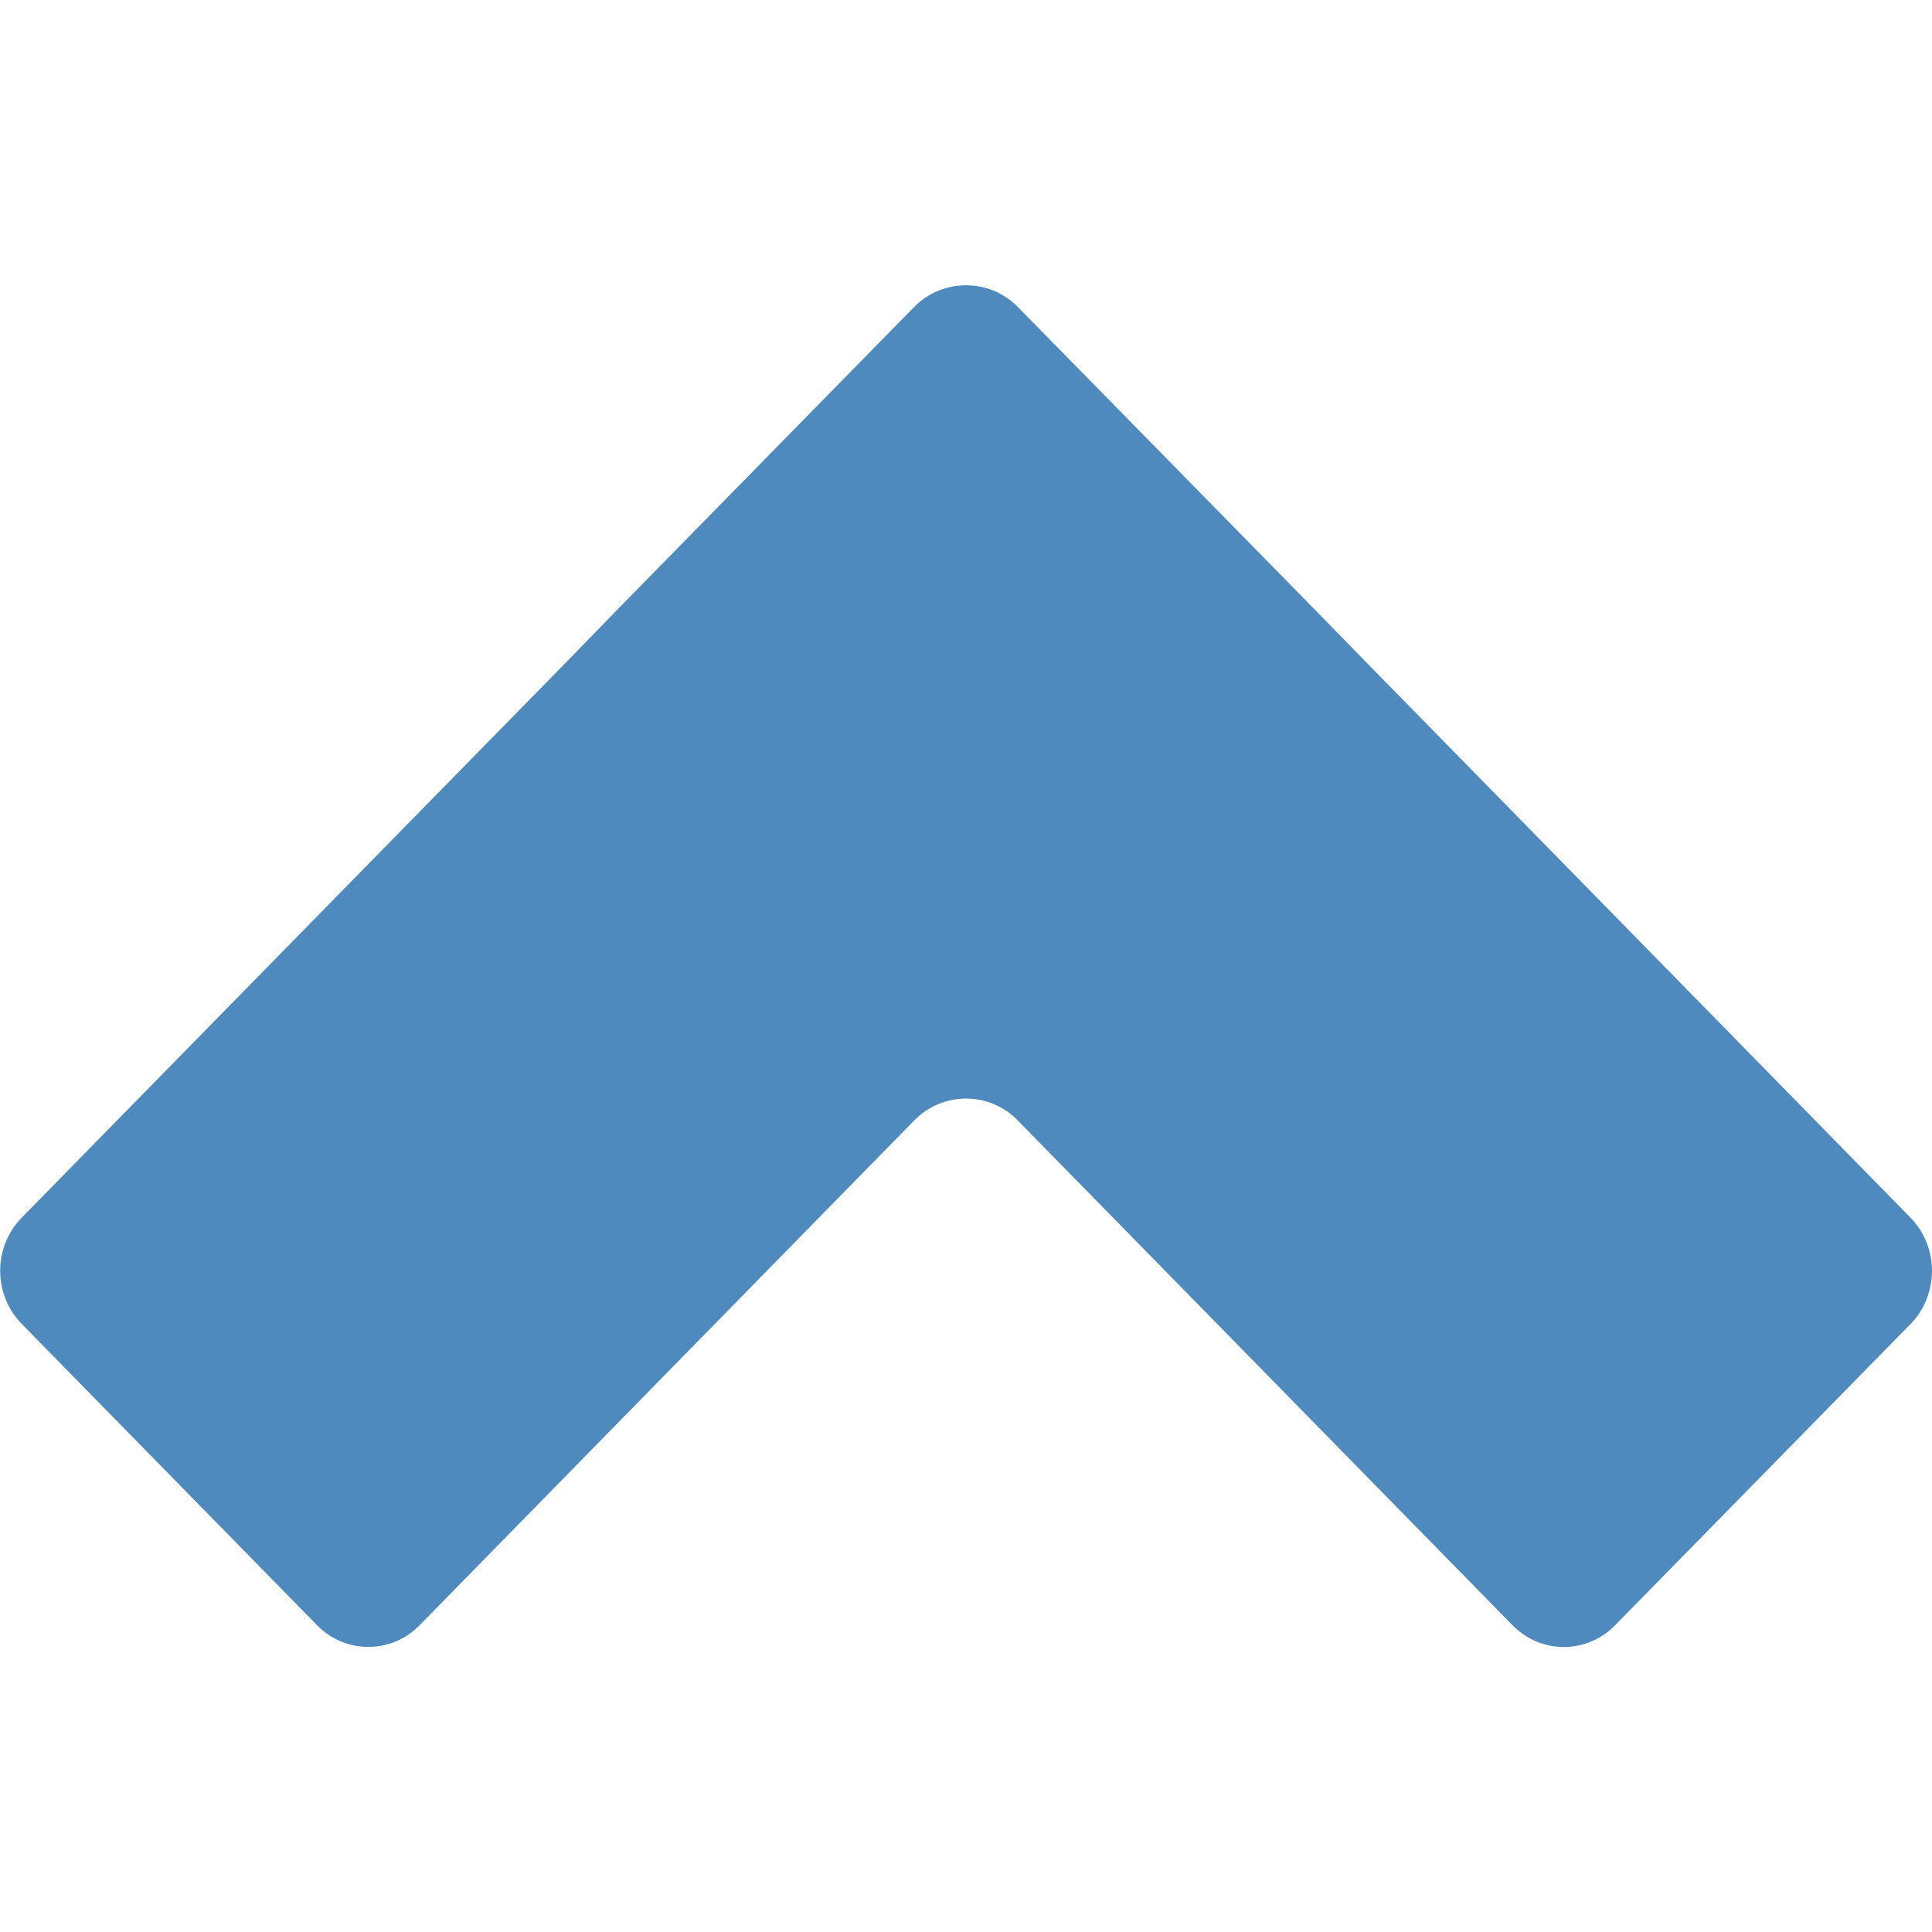
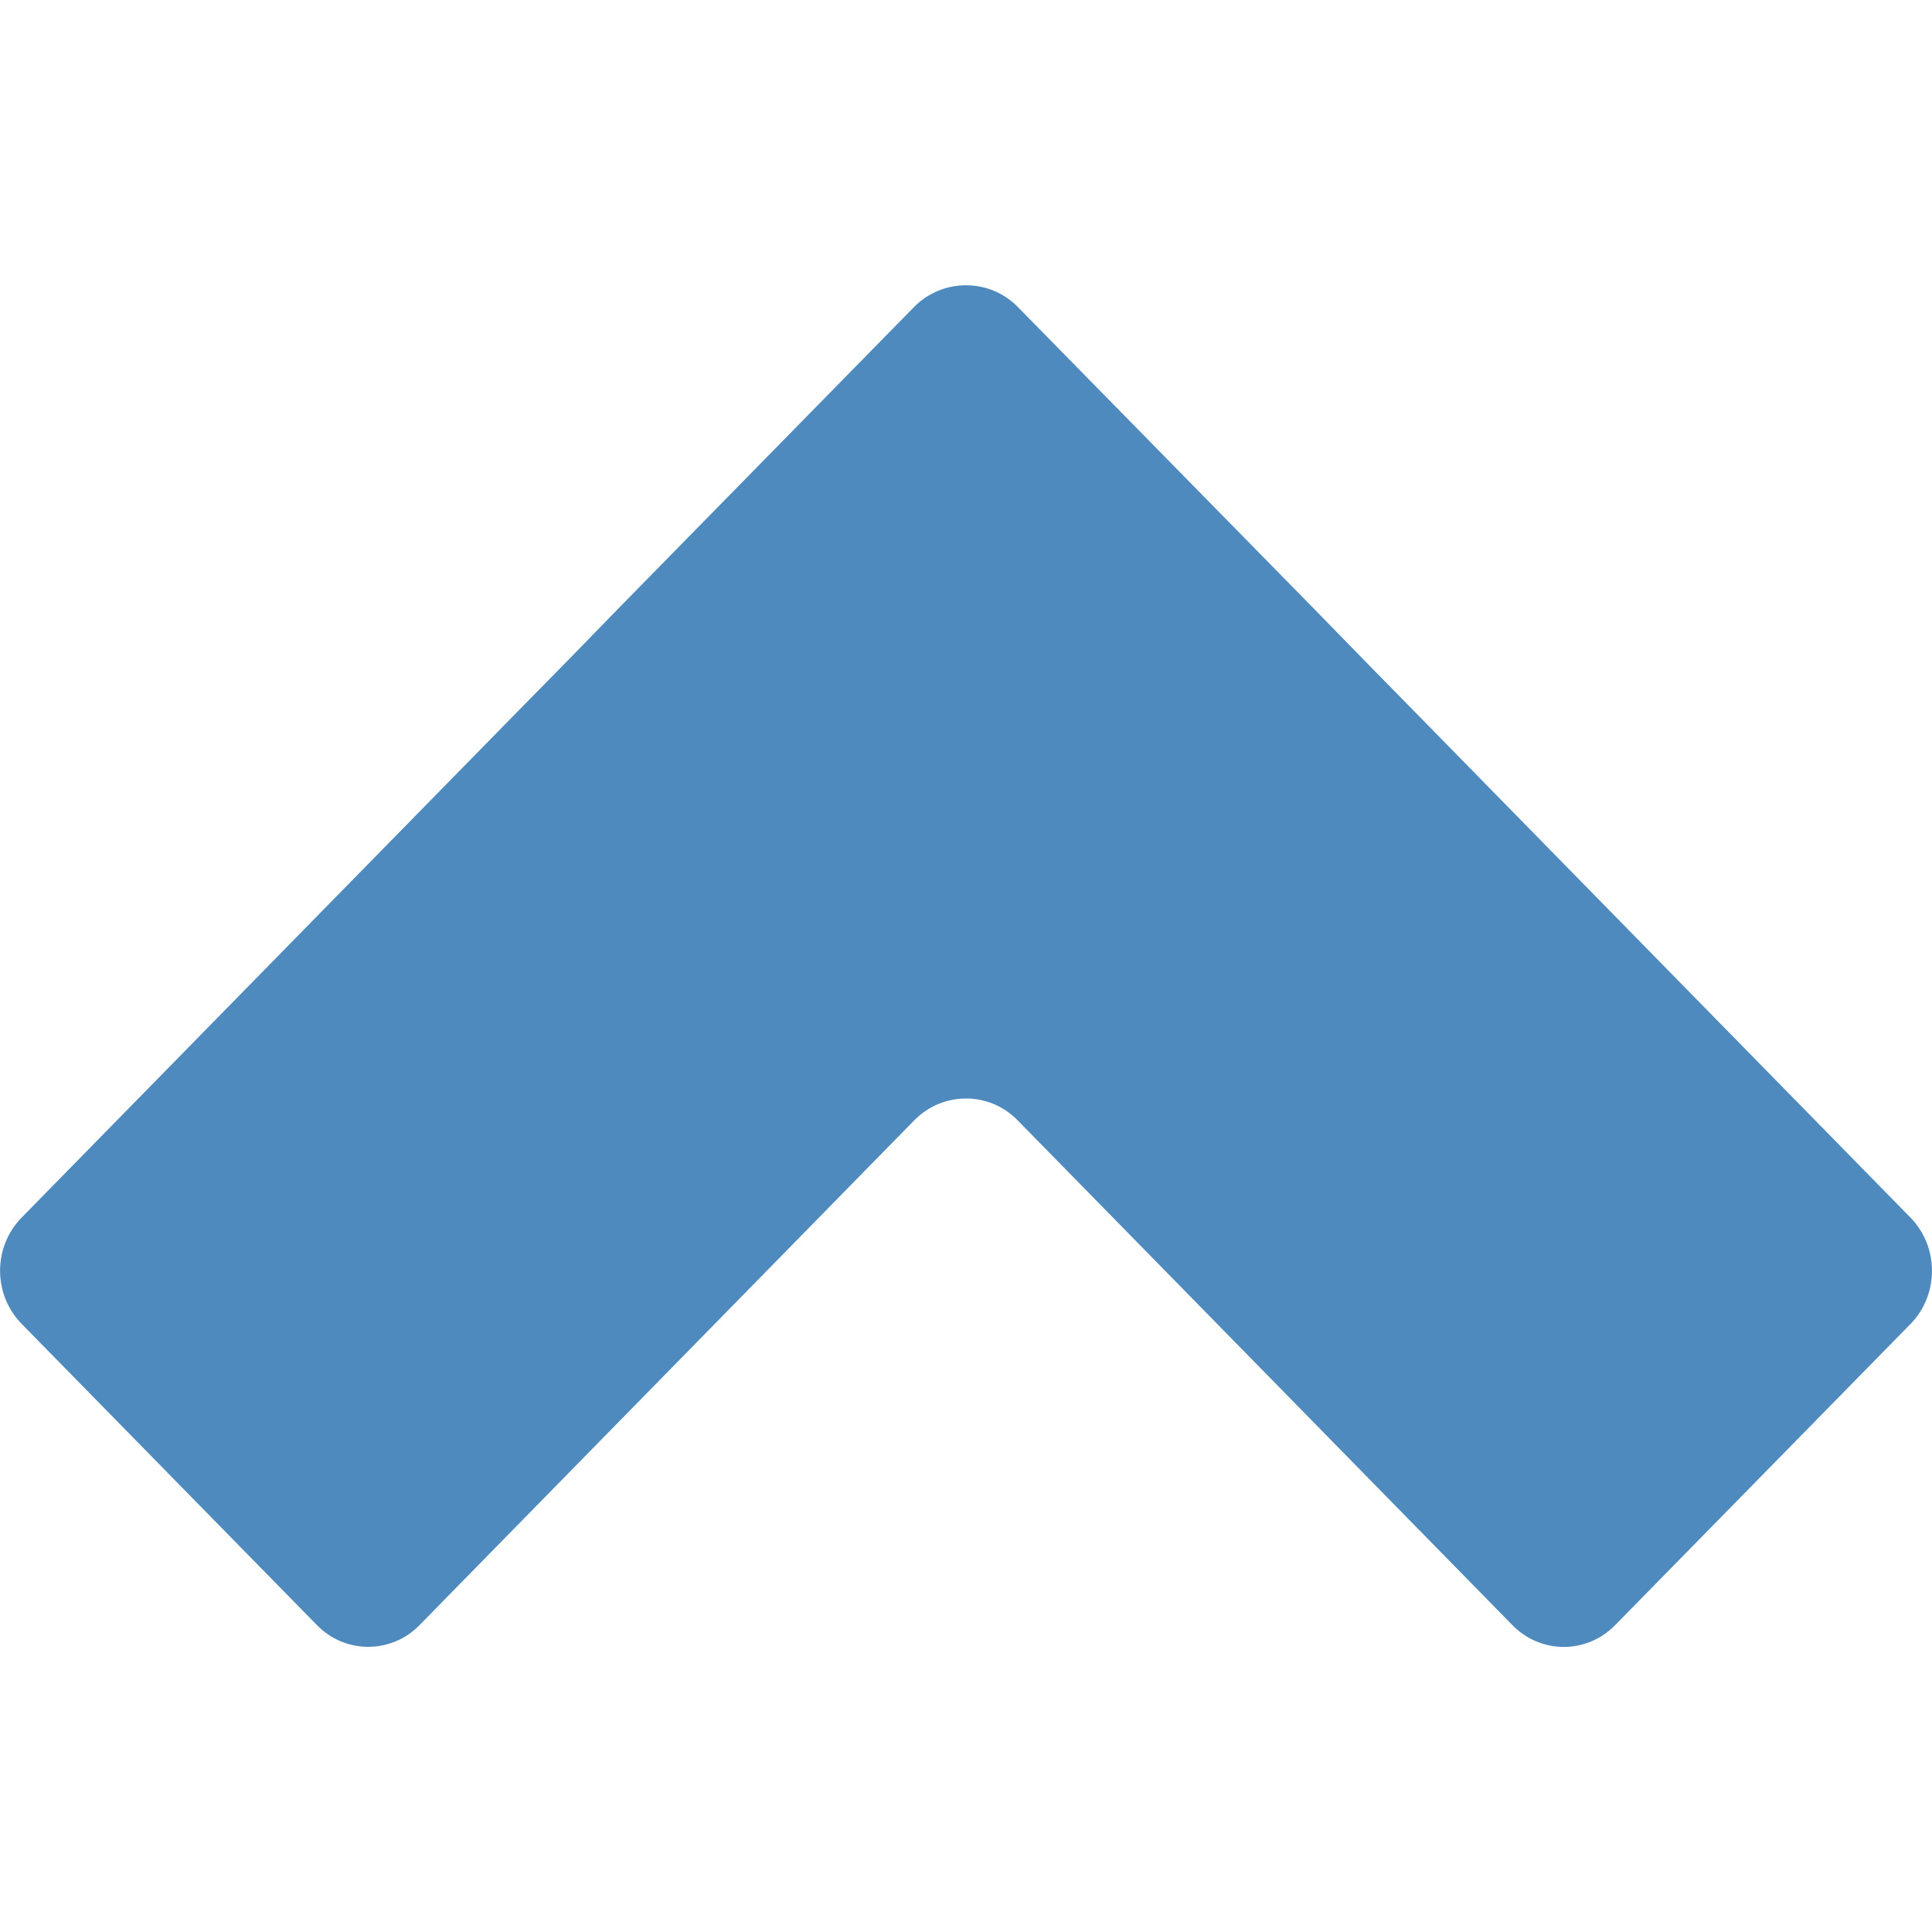
- <svg xmlns="http://www.w3.org/2000/svg" version="1.1" x="0px" y="0px" width="20px" height="20px" viewBox="0 0 20 20" style="enable-background:new 0 0 20 20;" xml:space="preserve">
+ <svg xmlns="http://www.w3.org/2000/svg" version="1.1" x="0px" y="0px" width="20.001px" height="20px" viewBox="0 0 20.001 20" style="enable-background:new 0 0 20.001 20;" xml:space="preserve">
  <g id="chevron-up">
    <g>
-       <rect id="le_wrappier_24_" style="fill:none;" width="19.999" height="20" />
+       <rect id="le_wrappier_47_" x="0" style="fill:none;" width="20" height="20" />
      <g id="chevron-up_2_">
-         <path style="fill:#4E8ABE;" d="M10.535,11.598c-0.293-0.301-0.775-0.301-1.07,0L4.348,16.82c-0.293,0.305-0.777,0.305-1.07,0     l-3.055-3.117c-0.295-0.303-0.295-0.793,0-1.096L5.34,7.387C5.633,7.09,6.117,6.594,6.408,6.293l3.057-3.117     c0.295-0.297,0.777-0.297,1.07,0l3.059,3.117c0.293,0.301,0.777,0.797,1.07,1.094l5.116,5.221c0.293,0.303,0.293,0.793,0,1.096     l-3.057,3.117c-0.295,0.305-0.774,0.305-1.069,0L10.535,11.598z" />
+         <path style="fill:#4E8ABE;" d="M10.535,11.598c-0.293-0.301-0.775-0.301-1.07,0L4.347,16.82c-0.293,0.305-0.777,0.305-1.07,0     l-3.055-3.117c-0.295-0.303-0.295-0.793,0-1.096l5.117-5.221C5.632,7.09,6.117,6.594,6.408,6.293l3.057-3.117     c0.295-0.297,0.777-0.297,1.07,0l3.059,3.117c0.293,0.301,0.777,0.797,1.07,1.094l5.117,5.221c0.293,0.303,0.293,0.793,0,1.096     l-3.057,3.117c-0.295,0.305-0.775,0.305-1.07,0L10.535,11.598z" />
      </g>
    </g>
  </g>
  <g id="Layer_1">
</g>
</svg>
